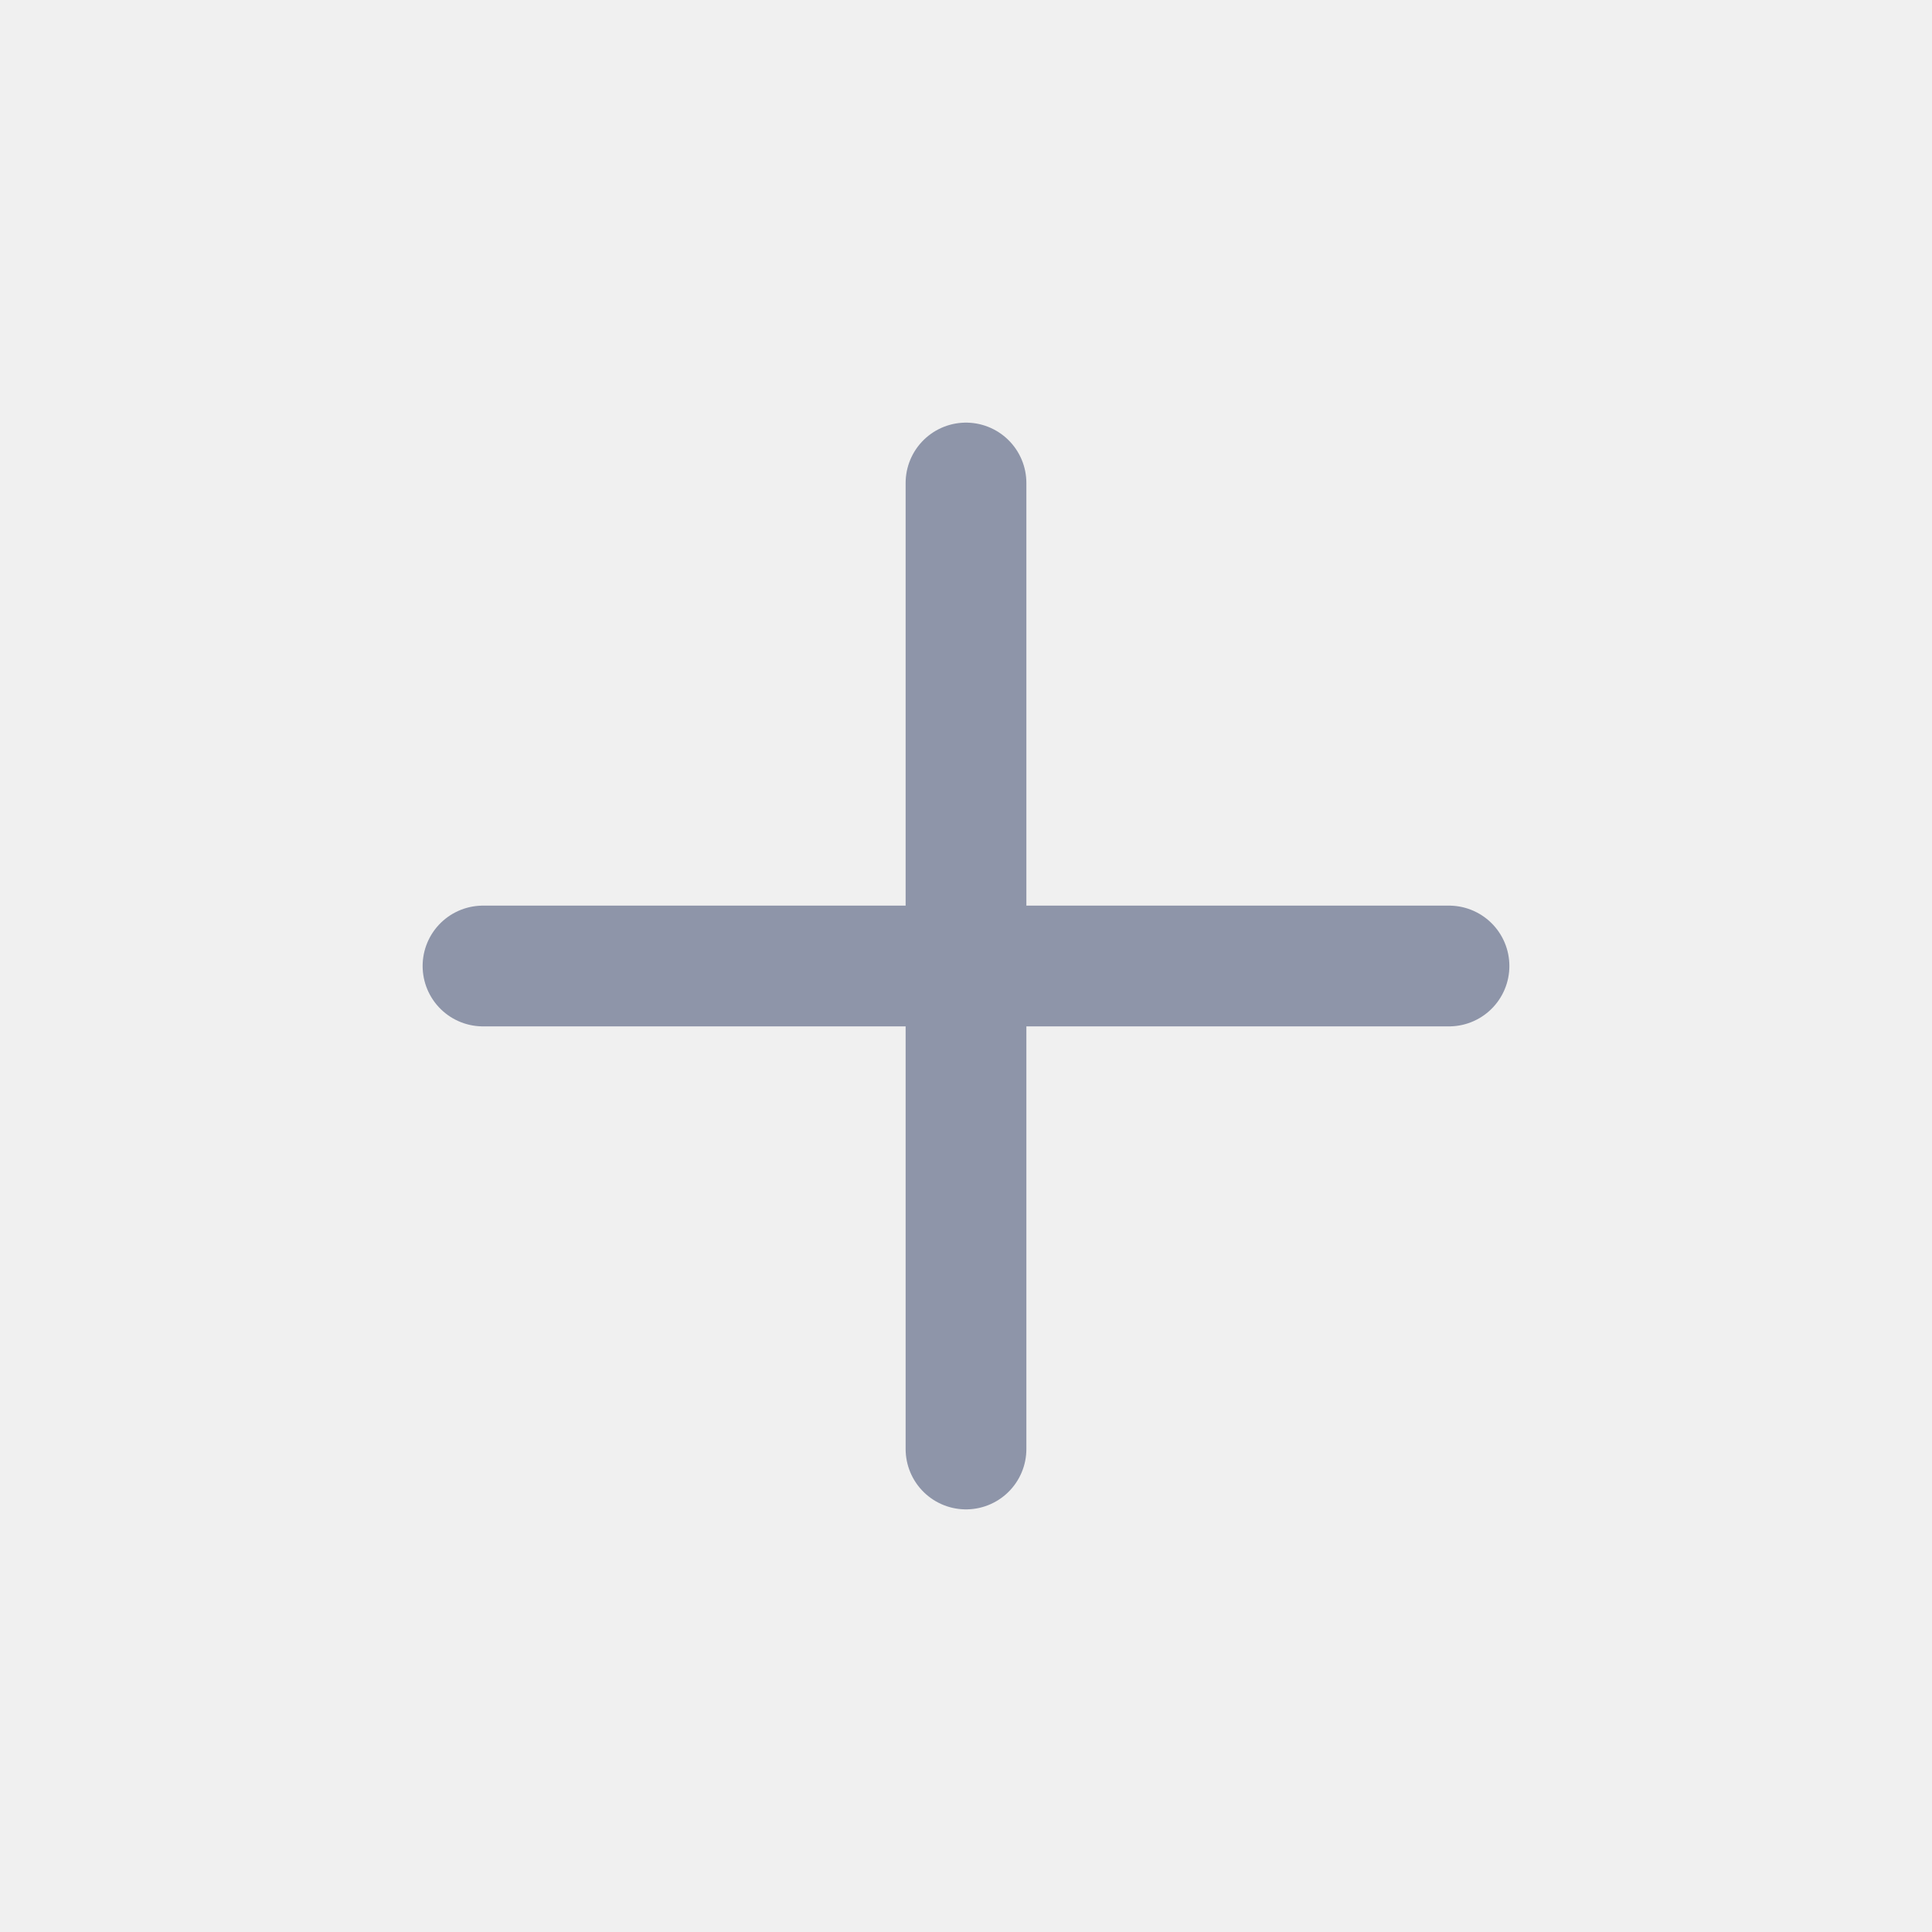
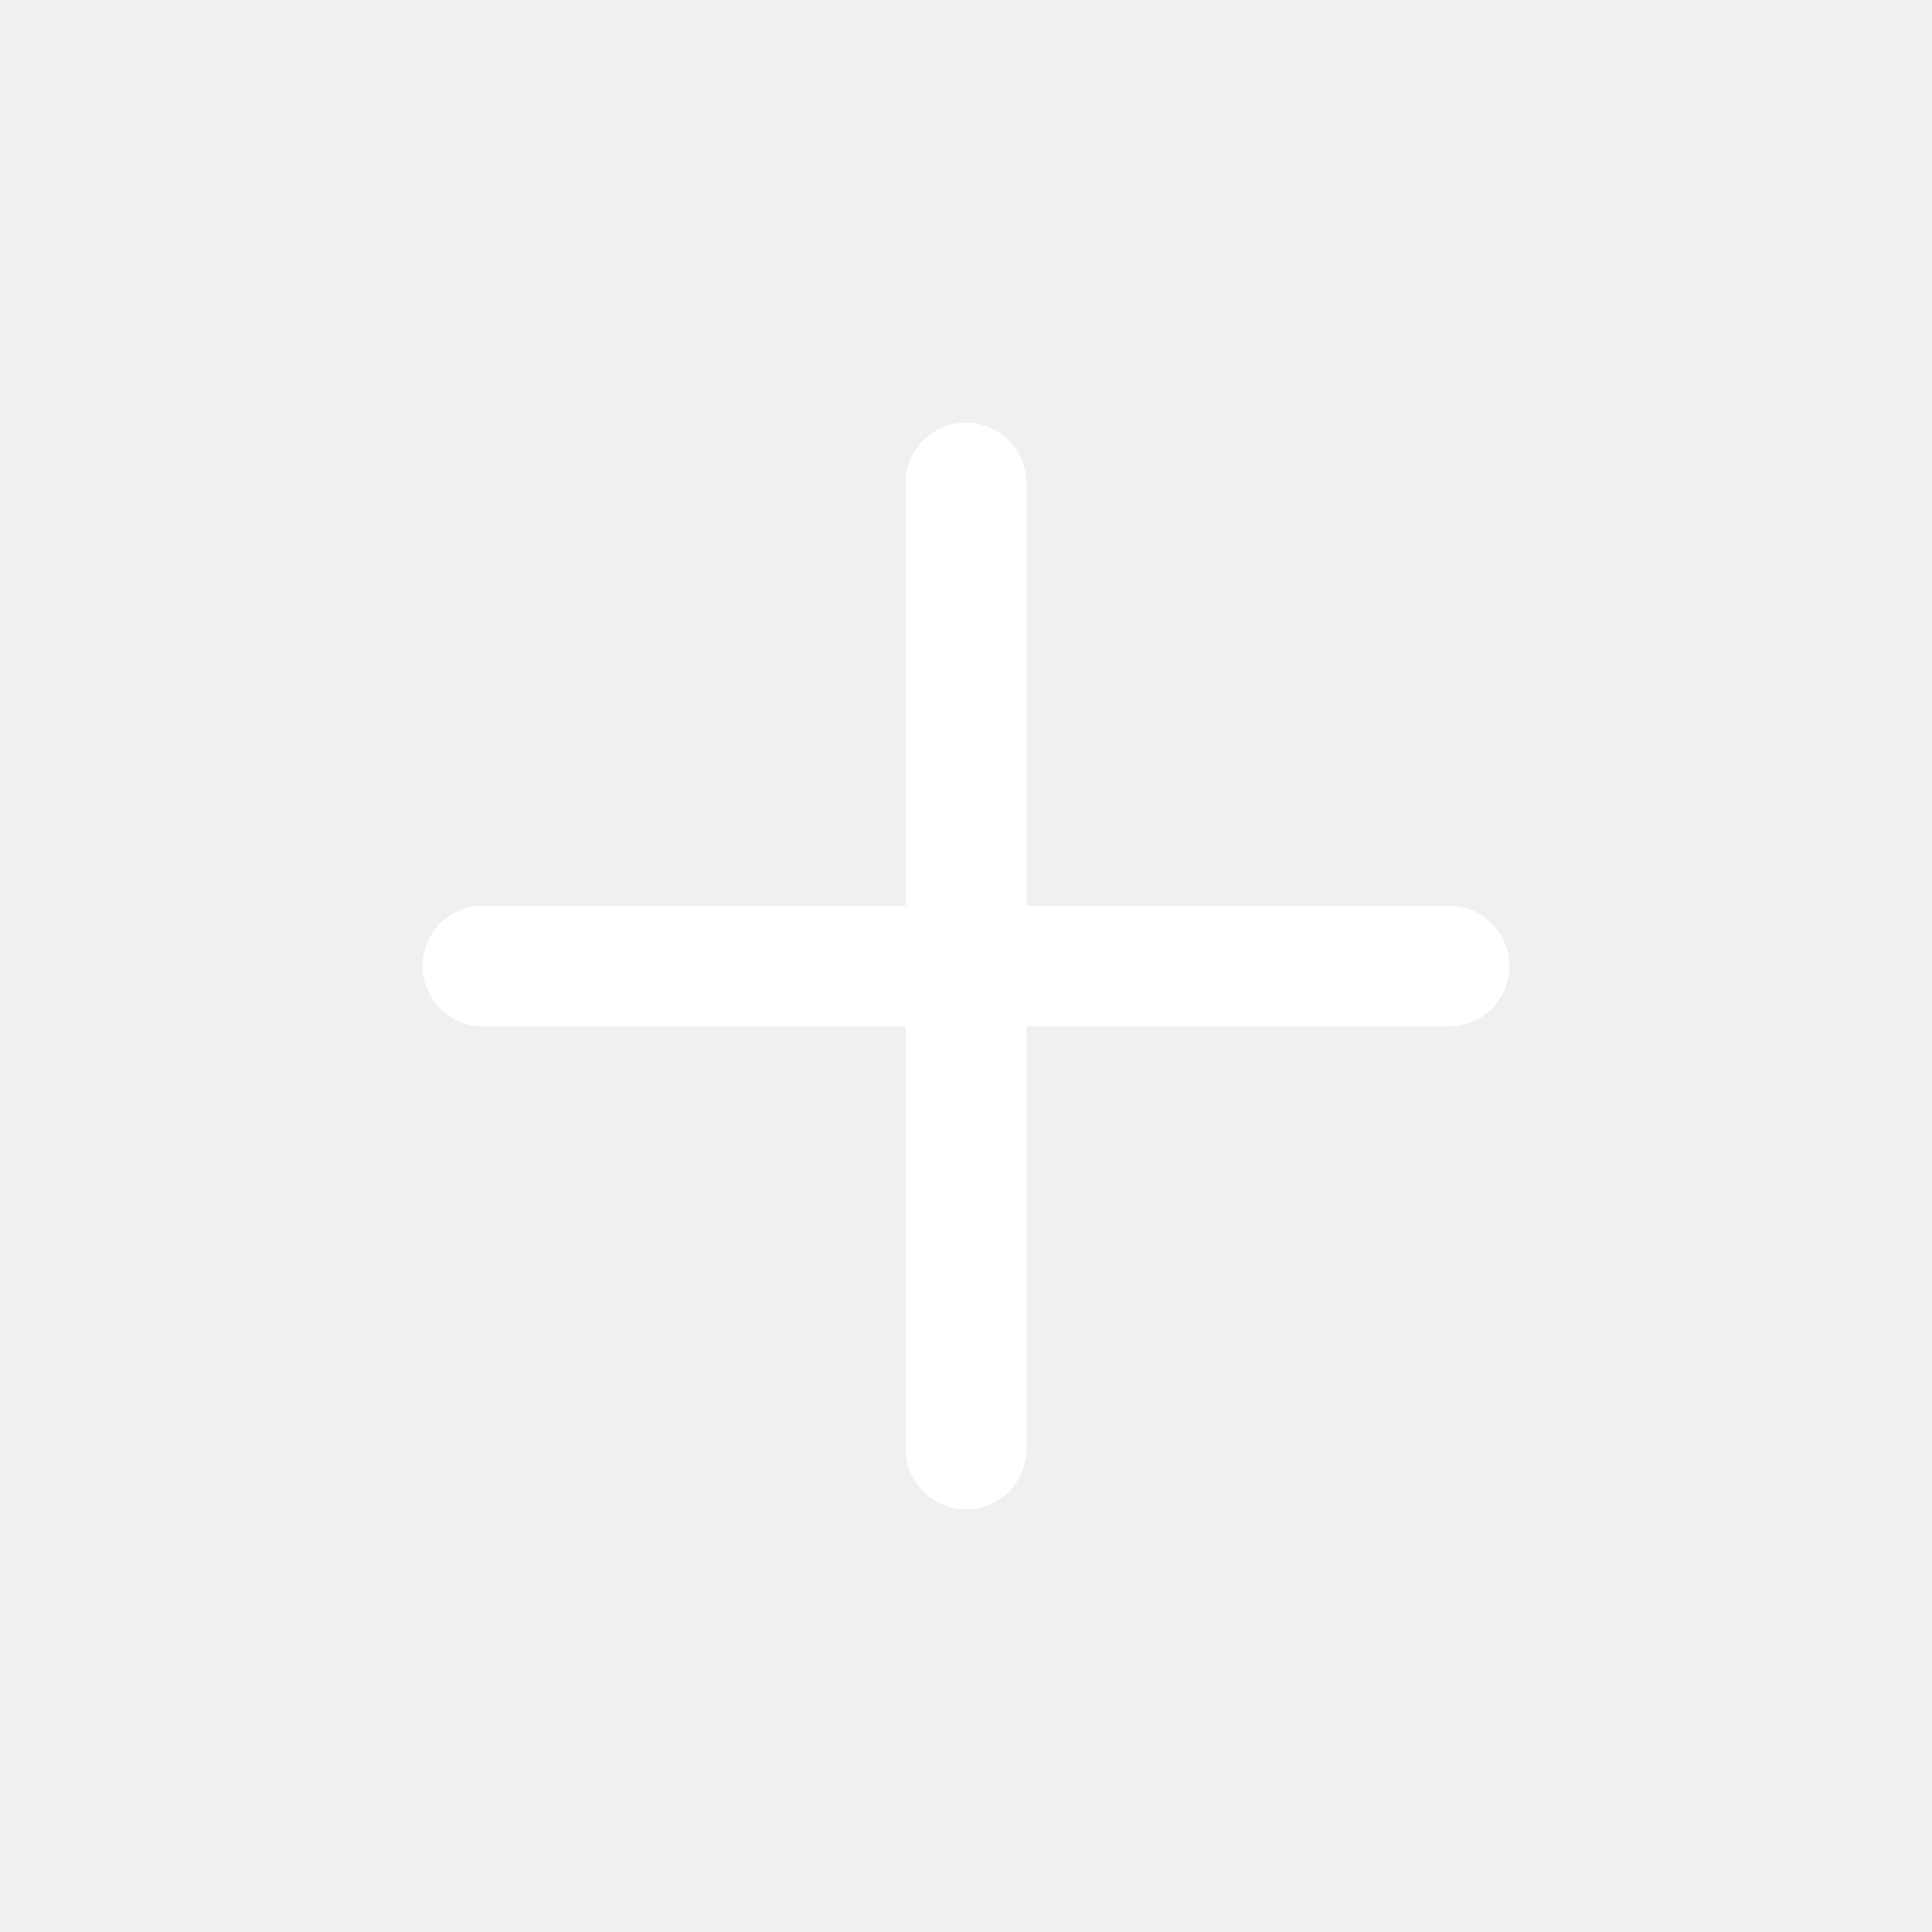
- <svg xmlns="http://www.w3.org/2000/svg" width="24" height="24" viewBox="0 0 24 24" fill="none">
-   <path d="M6 12H18" stroke="#8E95A9" stroke-width="1.5" stroke-linecap="round" stroke-linejoin="round" />
-   <path d="M12 18V6" stroke="#8E95A9" stroke-width="1.5" stroke-linecap="round" stroke-linejoin="round" />
+ <svg xmlns="http://www.w3.org/2000/svg" width="24" height="24" viewBox="0 0 24 24" fill="#fff">
+   <path d="M6 12H18" stroke="#fff" stroke-width="1.5" stroke-linecap="round" stroke-linejoin="round" />
+   <path d="M12 18V6" stroke="#fff" stroke-width="1.5" stroke-linecap="round" stroke-linejoin="round" />
</svg>
